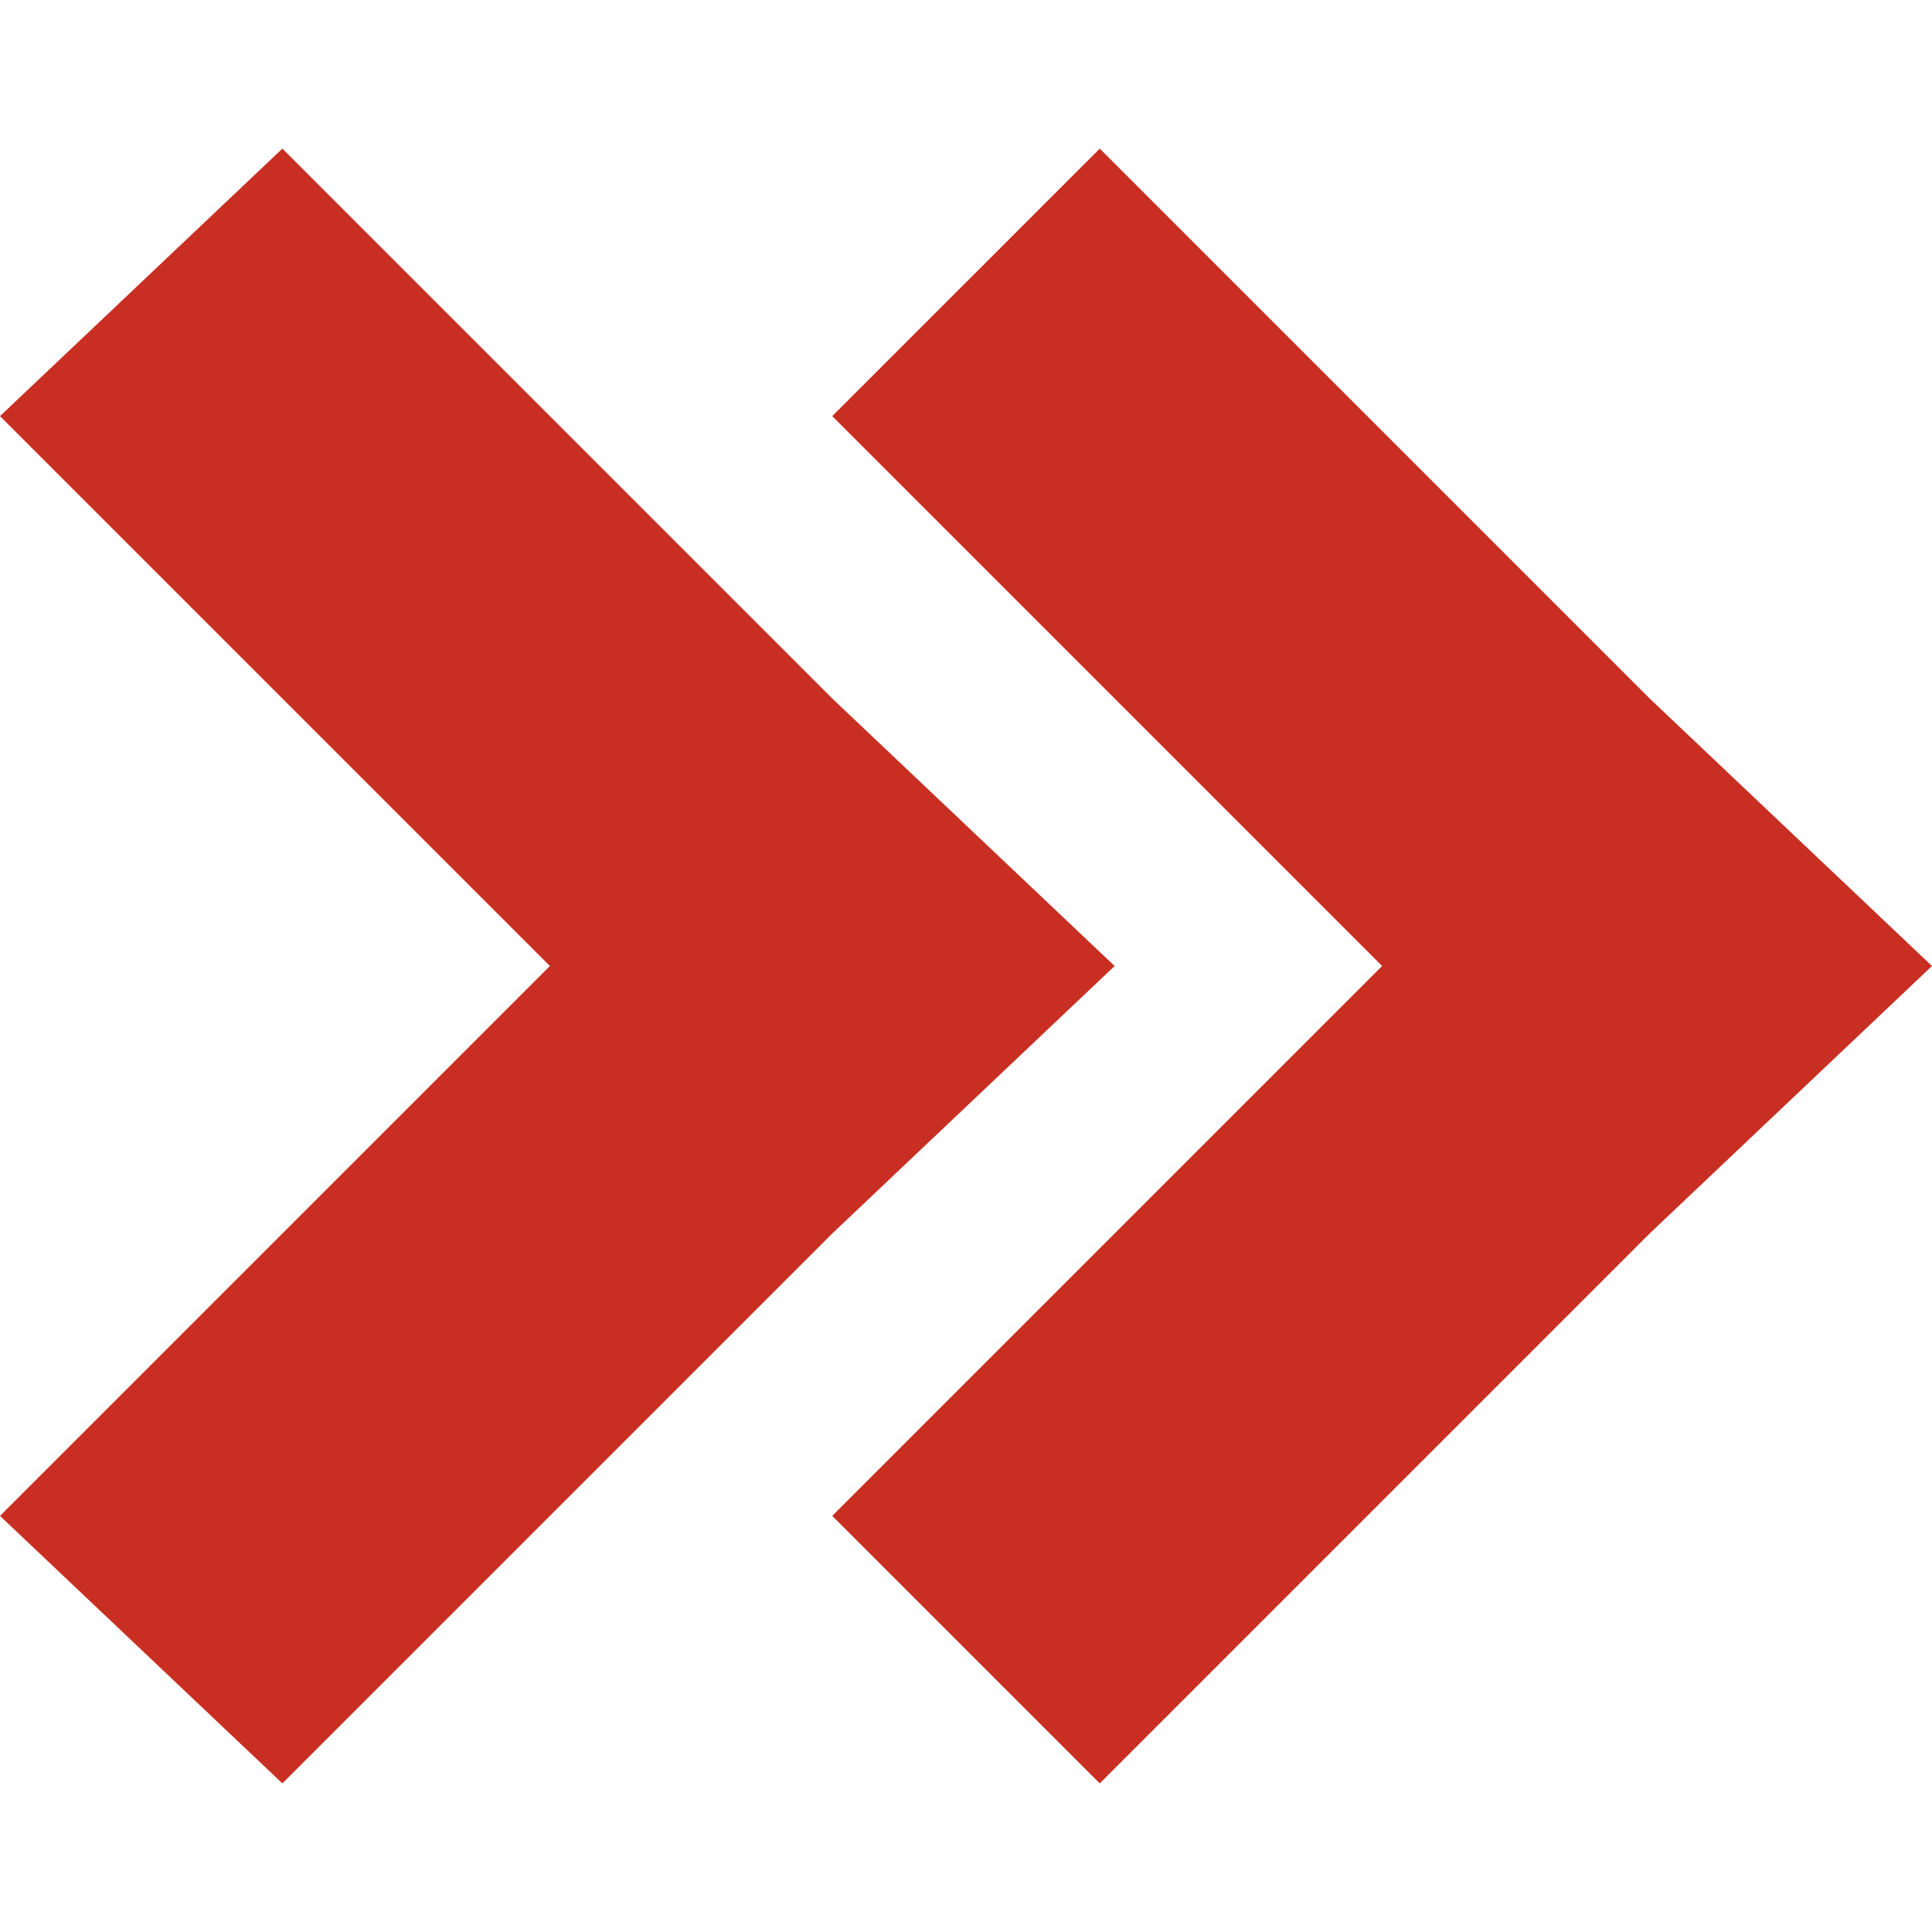
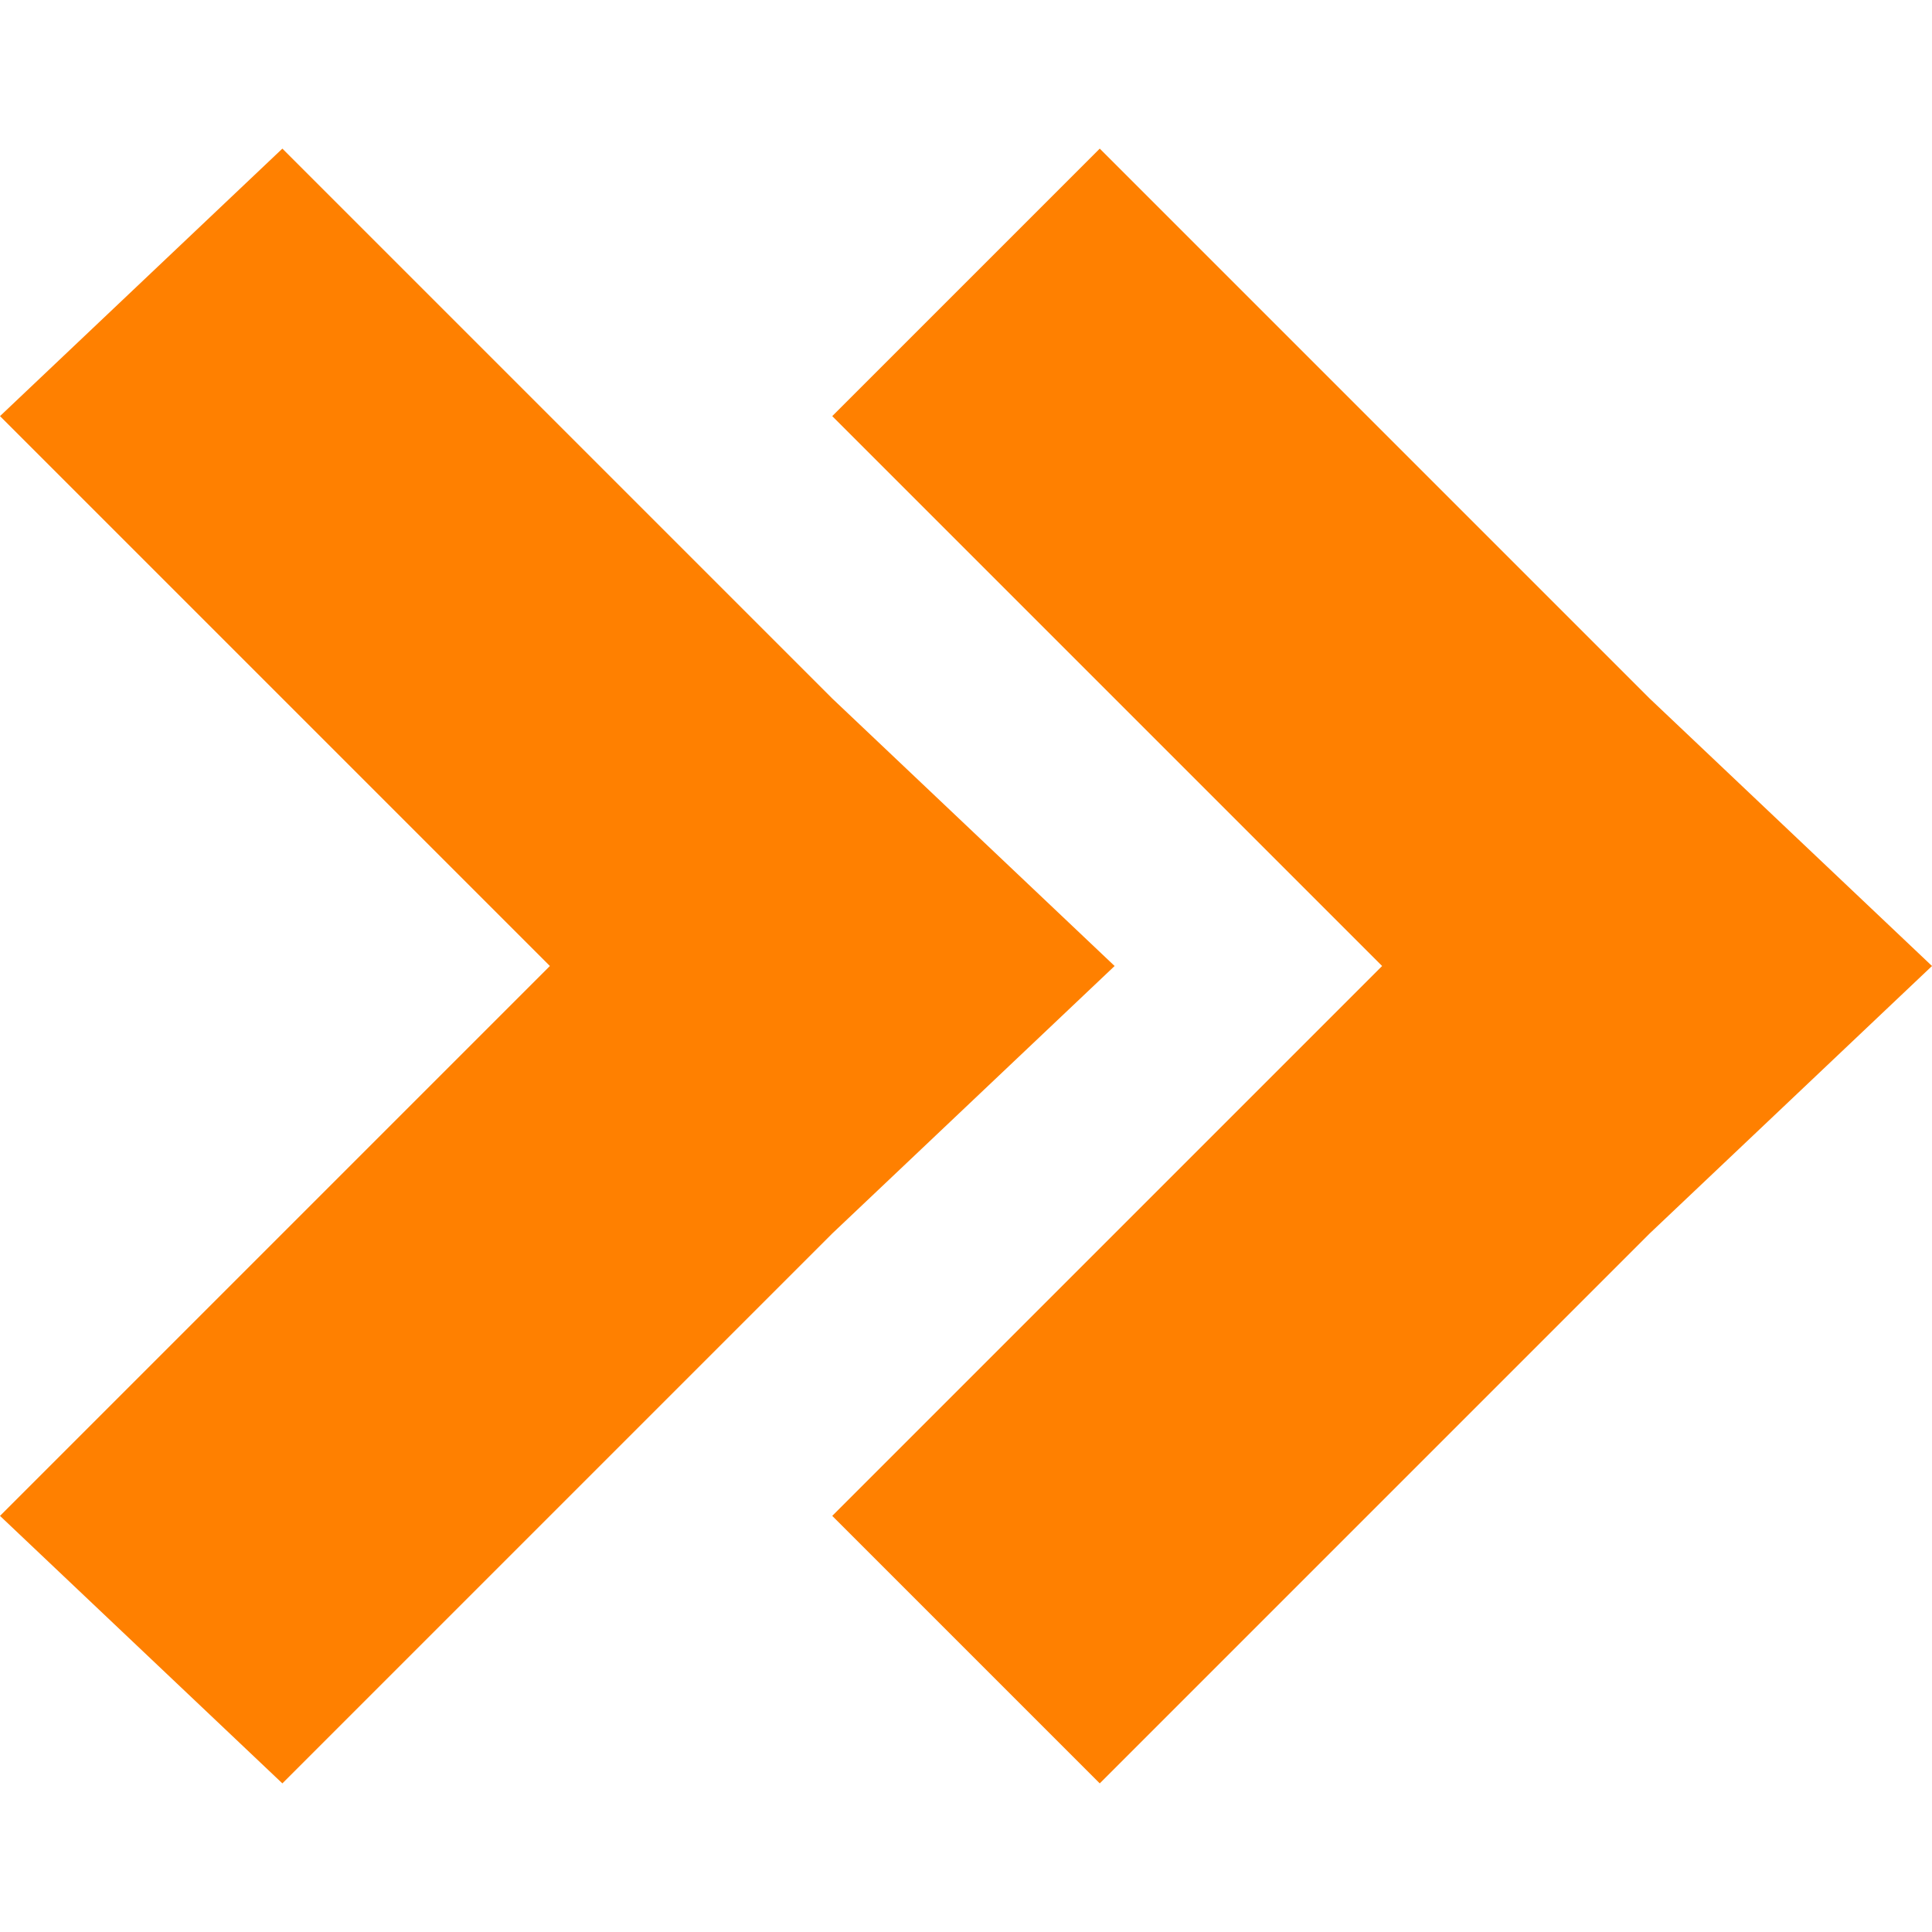
<svg xmlns="http://www.w3.org/2000/svg" width="13" height="13" viewBox="0 0 13 13">
-   <path fill="#c82f22" d="M5.6,4.7l1.9,1.8l0,0l0,0L5.6,8.3h0L1.9,12L0,10.2l3.7-3.7L0,2.8L1.9,1L5.6,4.7L5.6,4.7z M5.6,10.2l3.7-3.7L5.6,2.8L7.4,1l3.7,3.7l0,0L13,6.5l0,0l0,0l-1.9,1.8l0,0L7.4,12L5.6,10.2z" />
+   <path fill="#FF8000" d="M5.6,4.7l1.9,1.8l0,0l0,0L5.6,8.3h0L1.9,12L0,10.2l3.7-3.7L0,2.8L1.9,1L5.6,4.7L5.6,4.7z M5.6,10.2l3.7-3.7L5.6,2.8L7.4,1l3.7,3.7l0,0L13,6.5l0,0l0,0l-1.9,1.8l0,0L7.4,12L5.6,10.2z" />
</svg>
